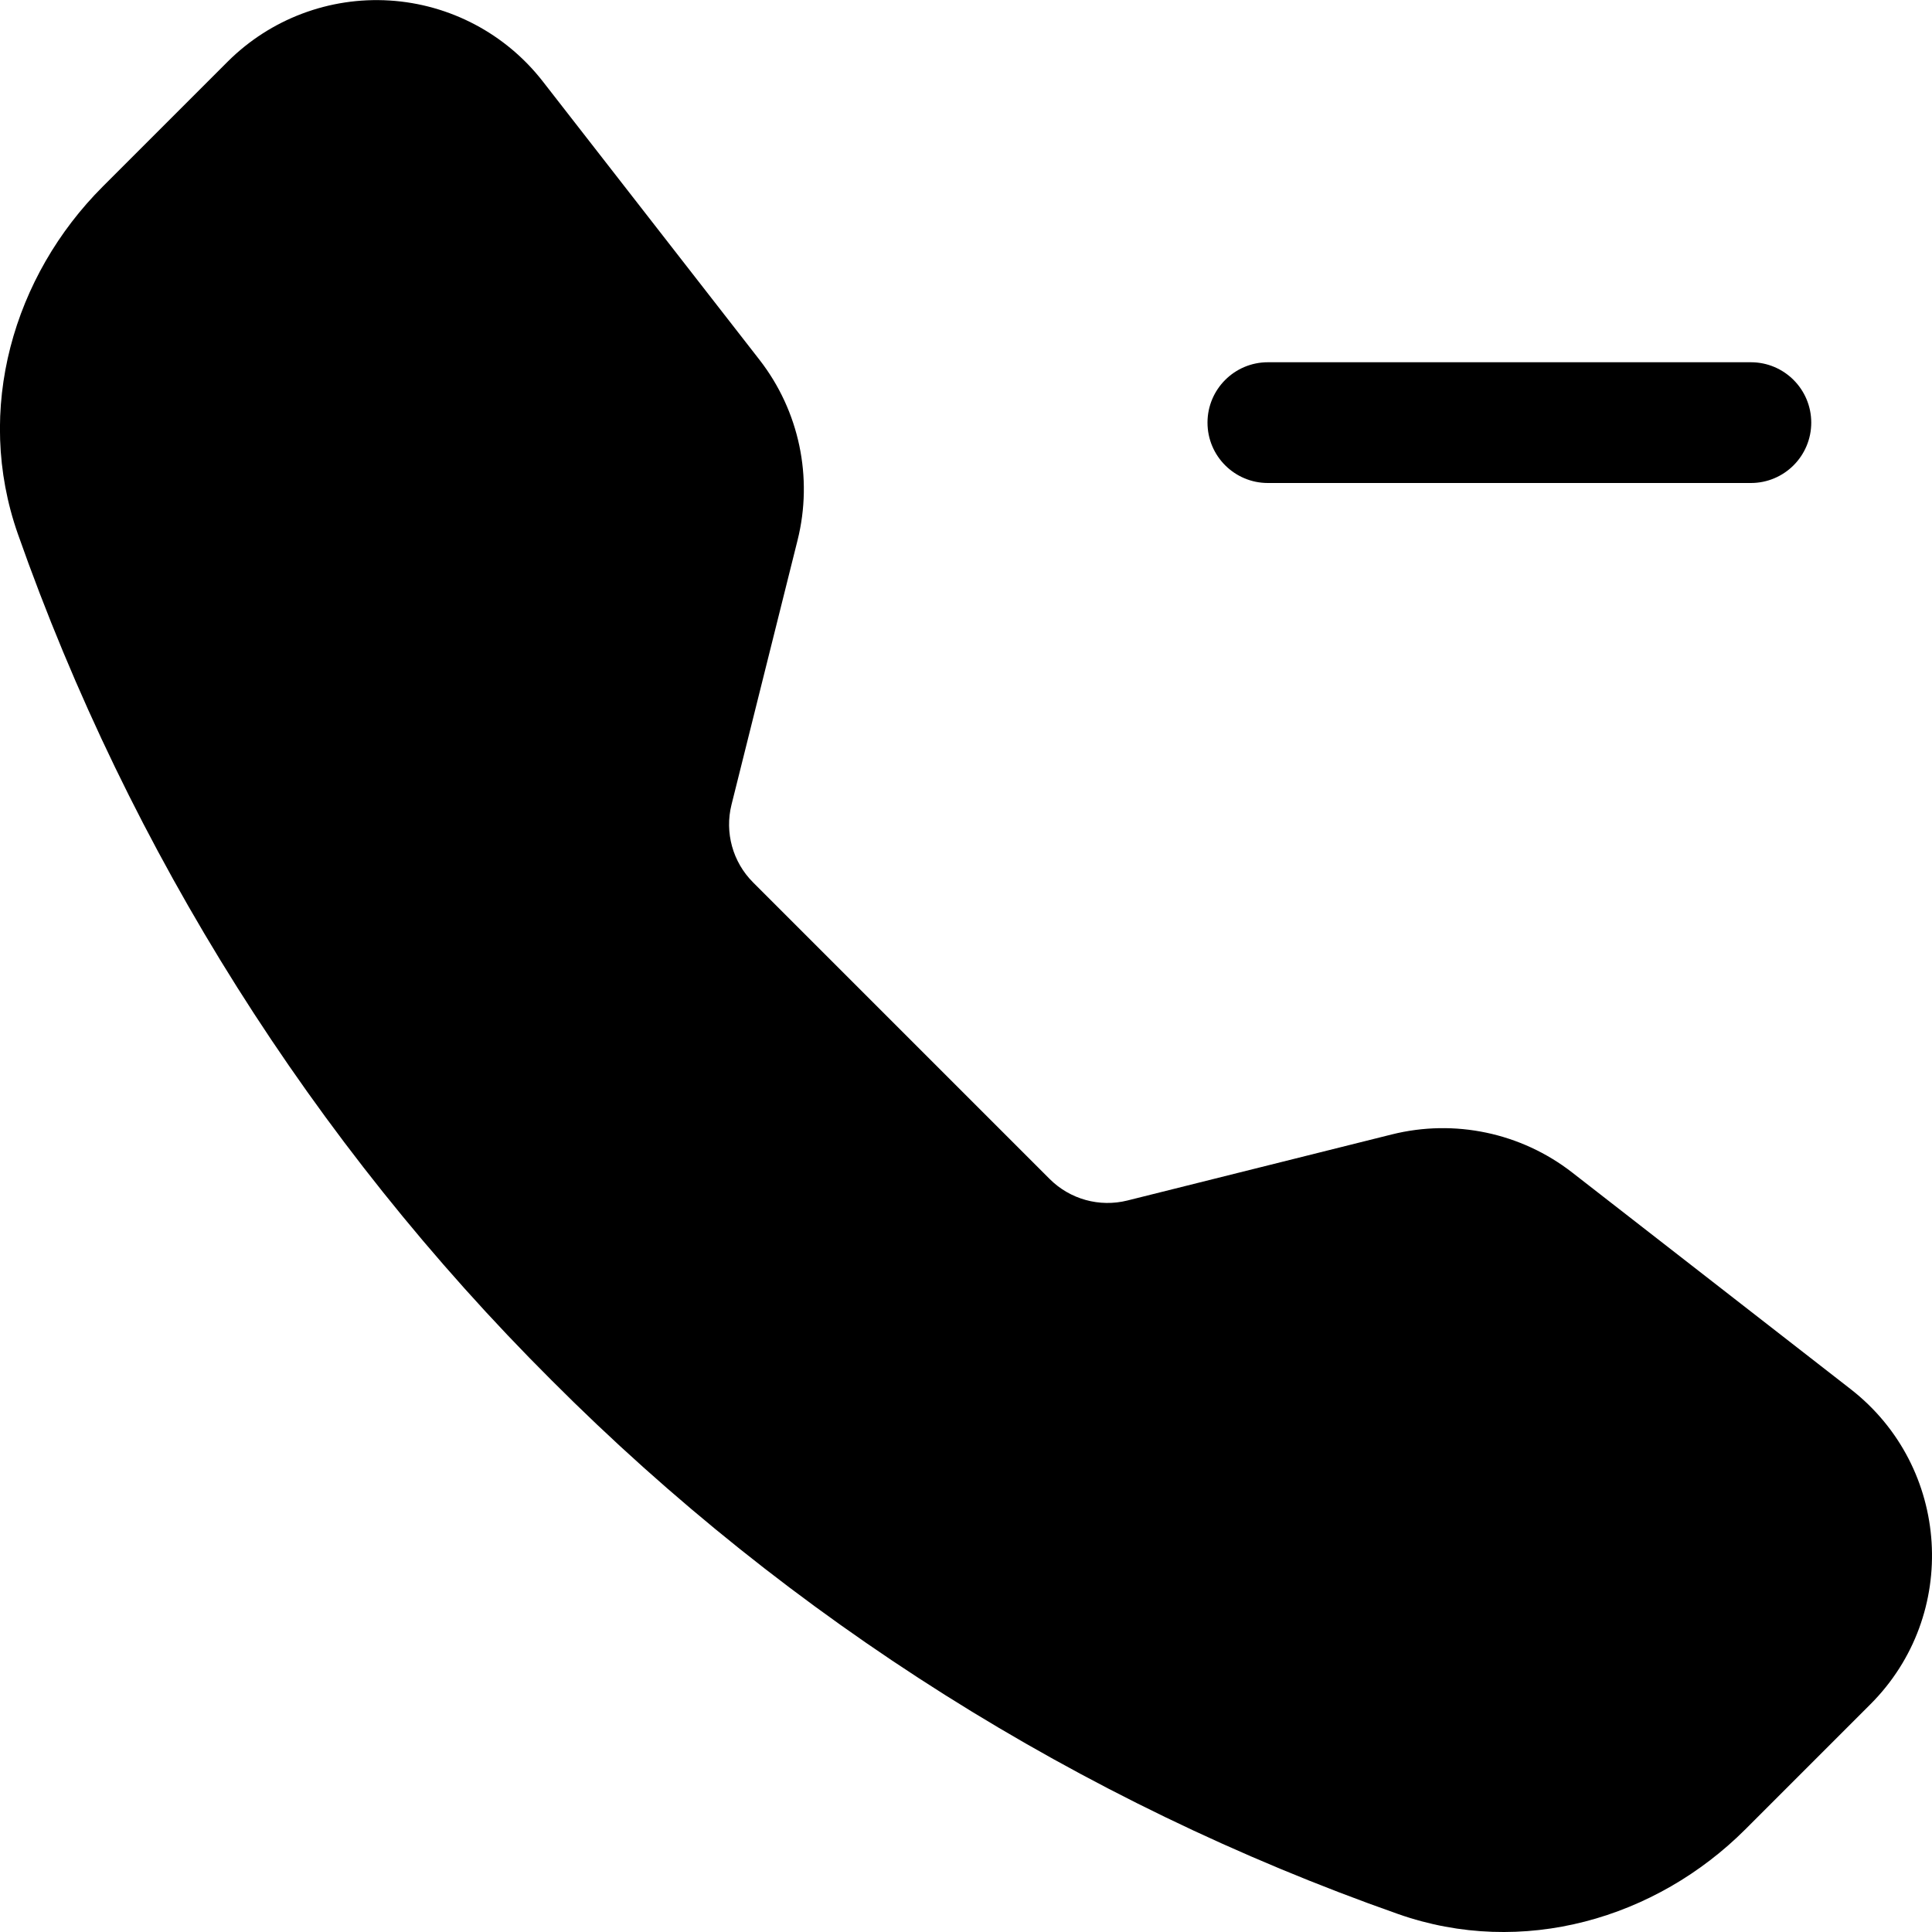
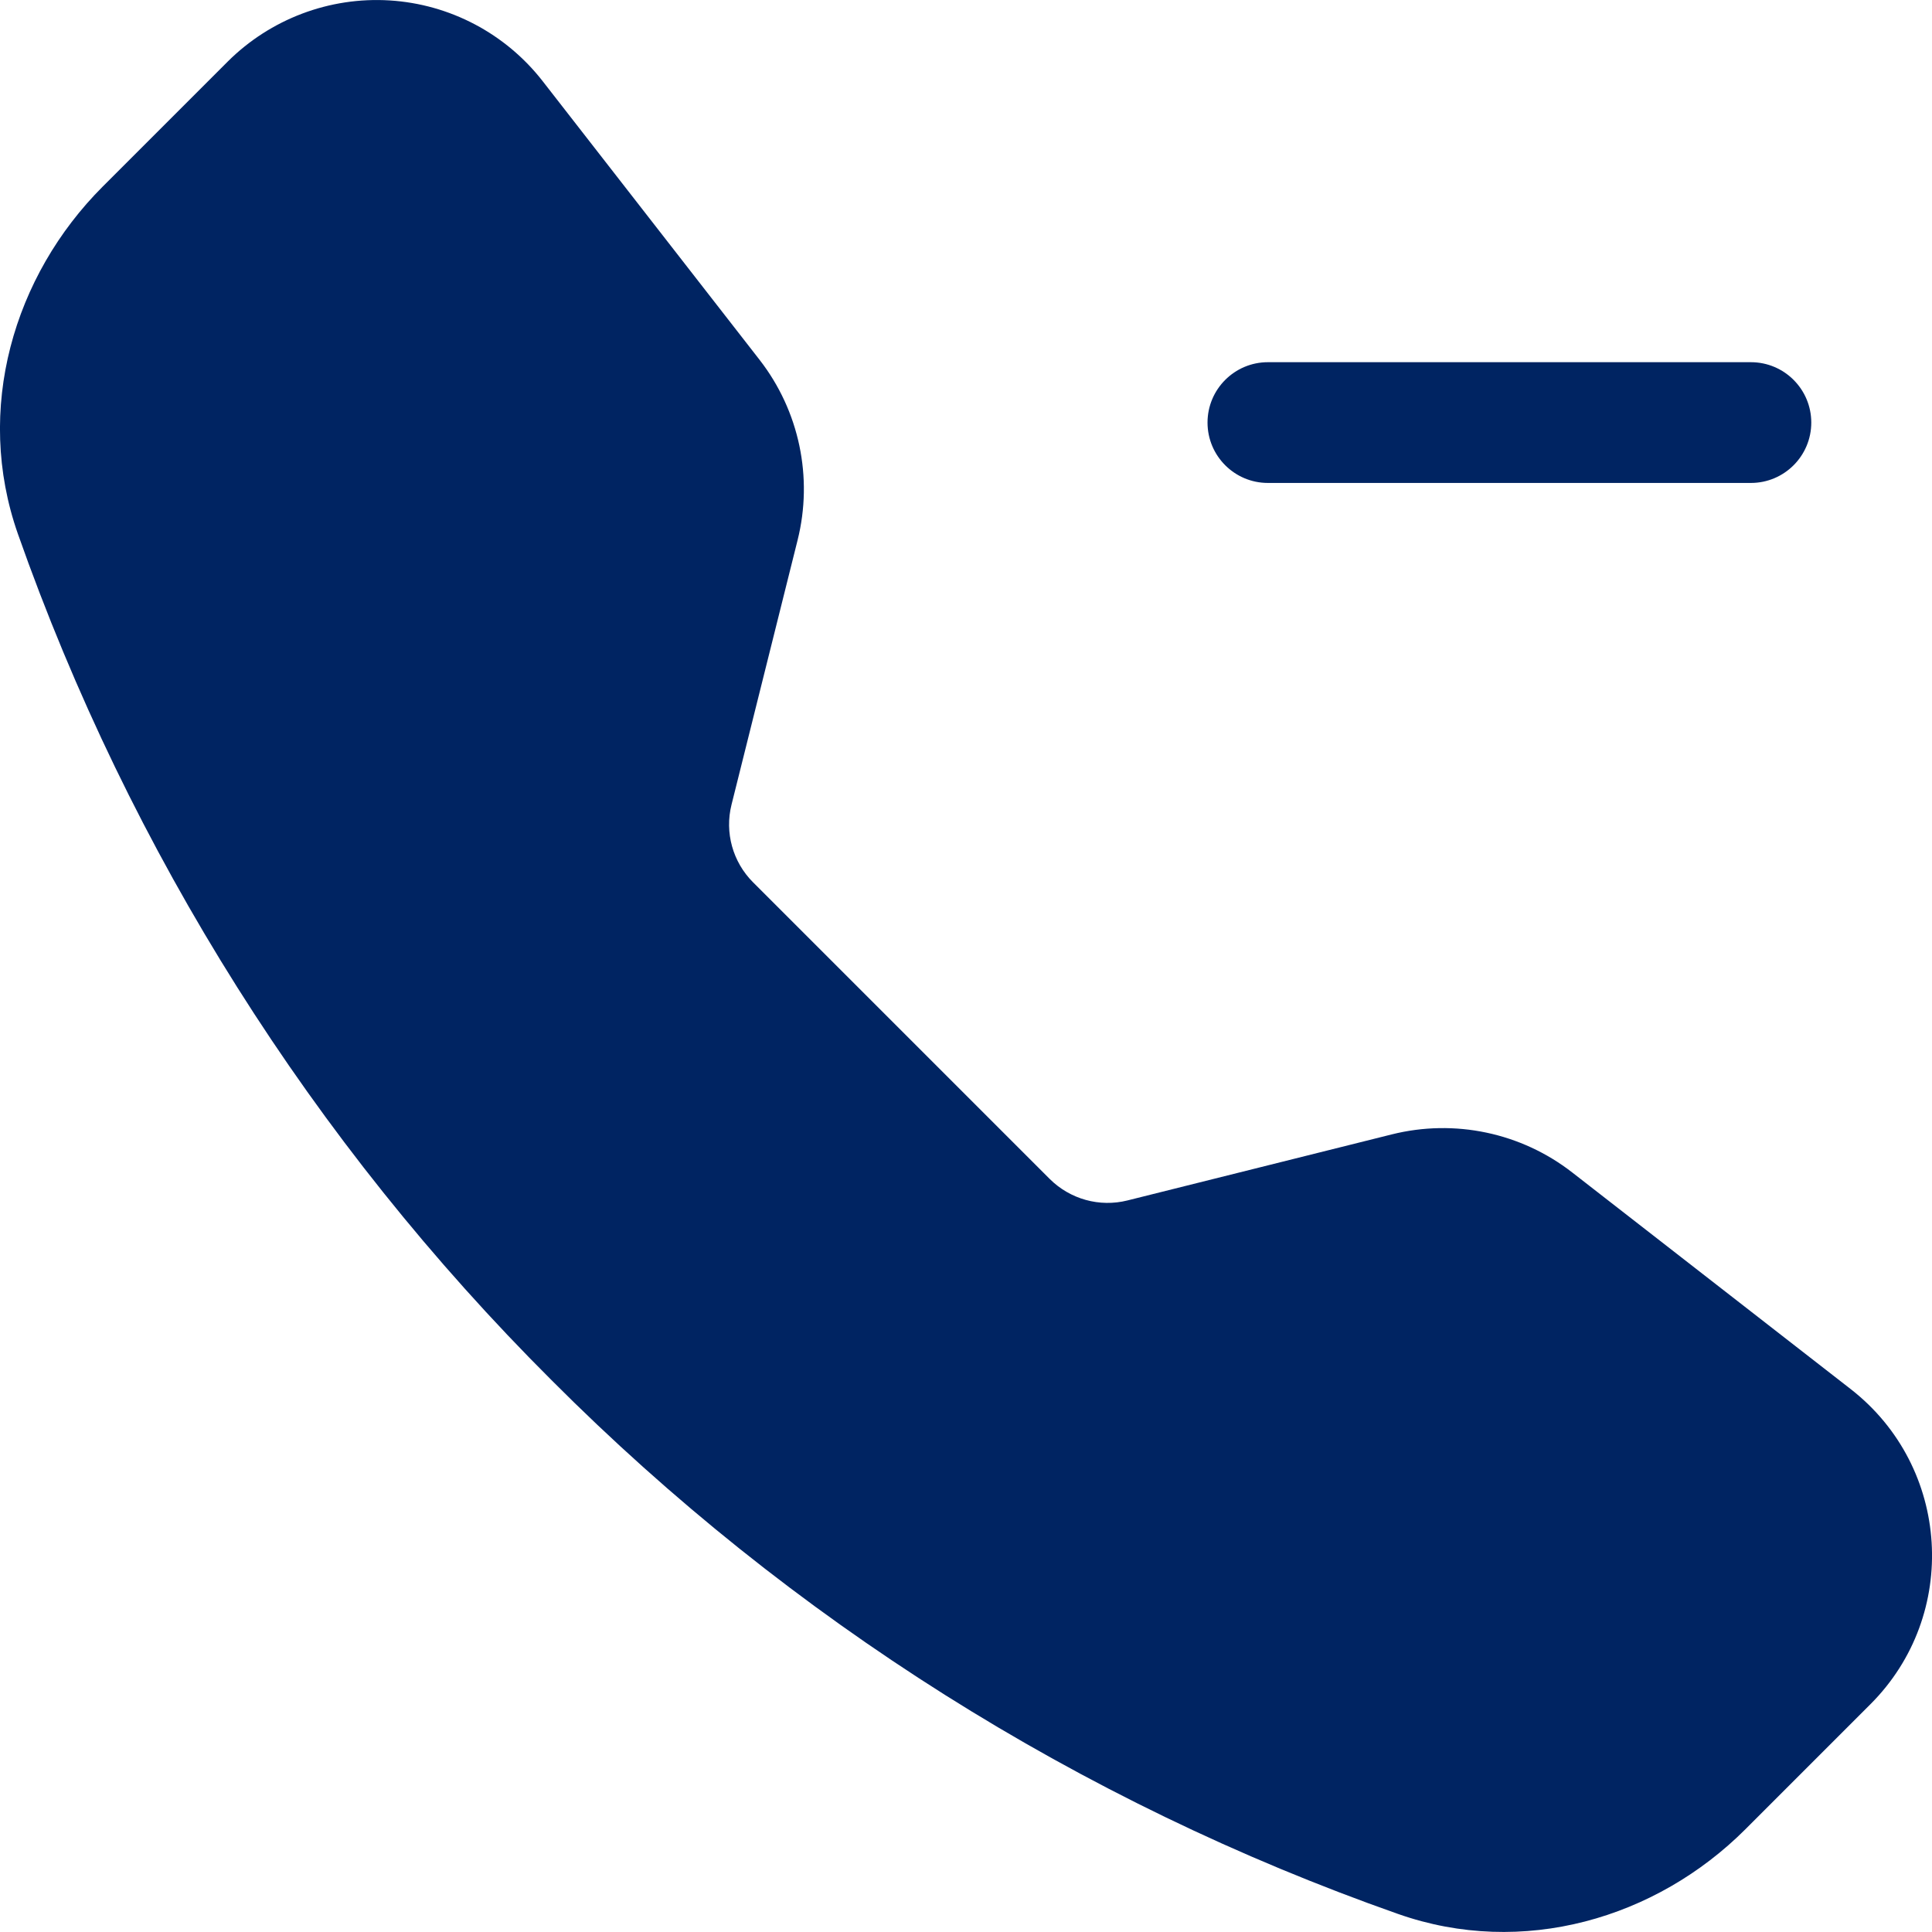
- <svg xmlns="http://www.w3.org/2000/svg" width="16" height="16" fill="currentColor" class="bi bi-telephone-minus-fill" viewBox="0 0 16 16">
-   <path fill-rule="evenodd" d="M1.885.511a1.745 1.745 0 0 1 2.61.163L6.29 2.98c.329.423.445.974.315 1.494l-.547 2.19a.678.678 0 0 0 .178.643l2.457 2.457a.678.678 0 0 0 .644.178l2.189-.547a1.745 1.745 0 0 1 1.494.315l2.306 1.794c.829.645.905 1.87.163 2.611l-1.034 1.034c-.74.74-1.846 1.065-2.877.702a18.634 18.634 0 0 1-7.01-4.42 18.634 18.634 0 0 1-4.42-7.009c-.362-1.03-.037-2.137.703-2.877L1.885.511zM10 3.5a.5.5 0 0 1 .5-.5h4a.5.5 0 0 1 0 1h-4a.5.5 0 0 1-.5-.5z" />
+ <svg xmlns="http://www.w3.org/2000/svg" version="1.1" width="16" height="16" viewBox="0,0,256,256">
+   <g fill="#002462" fill-rule="evenodd" stroke="none" stroke-width="1" stroke-linecap="butt" stroke-linejoin="miter" stroke-miterlimit="10" stroke-dasharray="" stroke-dashoffset="0" font-family="none" font-weight="none" font-size="none" text-anchor="none" style="mix-blend-mode: normal">
+     <g transform="translate(0,0.00002)">
+       <g>
+         <g transform="translate(0.00353,-0.00738) scale(16,16)">
+           <path d="M1.885,0.511c0.354,-0.353 0.843,-0.538 1.342,-0.507c0.499,0.031 0.961,0.275 1.268,0.67l1.795,2.306c0.329,0.423 0.445,0.974 0.315,1.494l-0.547,2.19c-0.058,0.231 0.01,0.475 0.178,0.643l2.457,2.457c0.169,0.168 0.413,0.236 0.644,0.178l2.189,-0.547c0.52,-0.13 1.071,-0.014 1.494,0.315l2.306,1.794c0.829,0.645 0.905,1.87 0.163,2.611l-1.034,1.034c-0.74,0.74 -1.846,1.065 -2.877,0.702c-2.639,-0.928 -5.035,-2.439 -7.01,-4.42c-1.981,-1.975 -3.491,-4.371 -4.42,-7.009c-0.362,-1.03 -0.037,-2.137 0.703,-2.877zM10,3.5c0,-0.276 0.224,-0.5 0.5,-0.5h4c0.276,0 0.5,0.224 0.5,0.5c0,0.276 -0.224,0.5 -0.5,0.5h-4c-0.276,0 -0.5,-0.224 -0.5,-0.5z" />
+         </g>
+       </g>
+     </g>
+   </g>
</svg>
